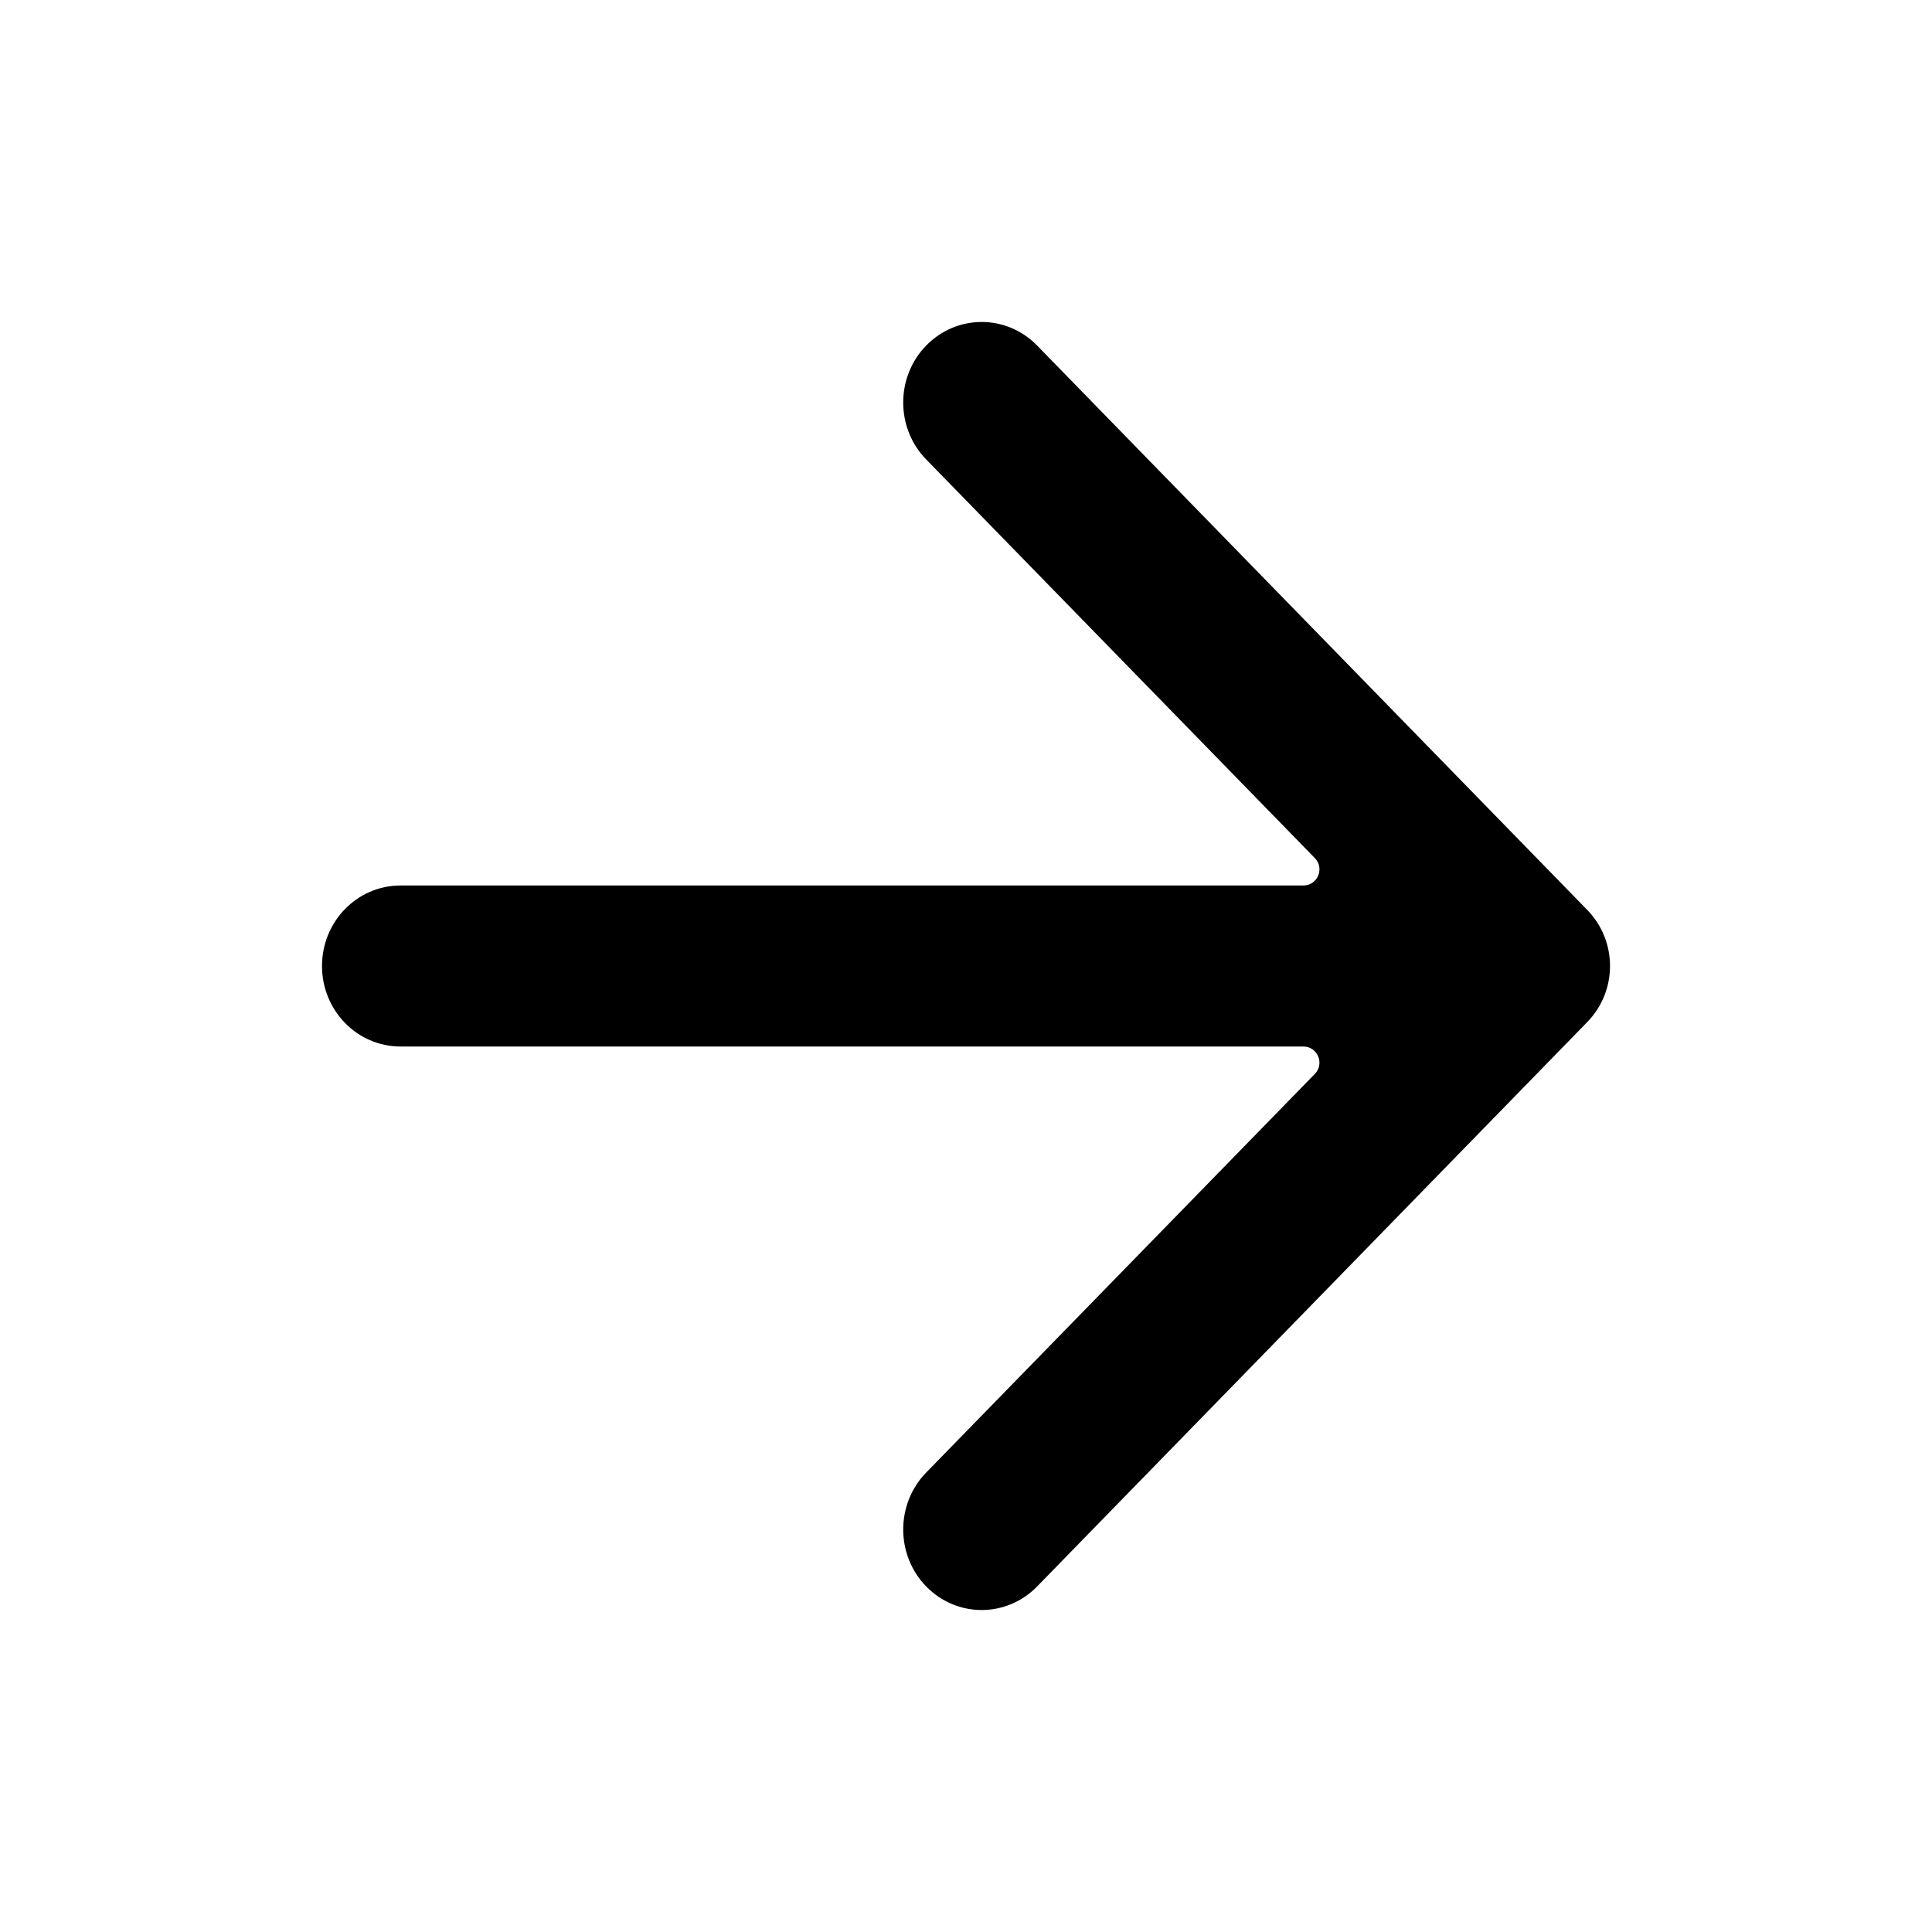
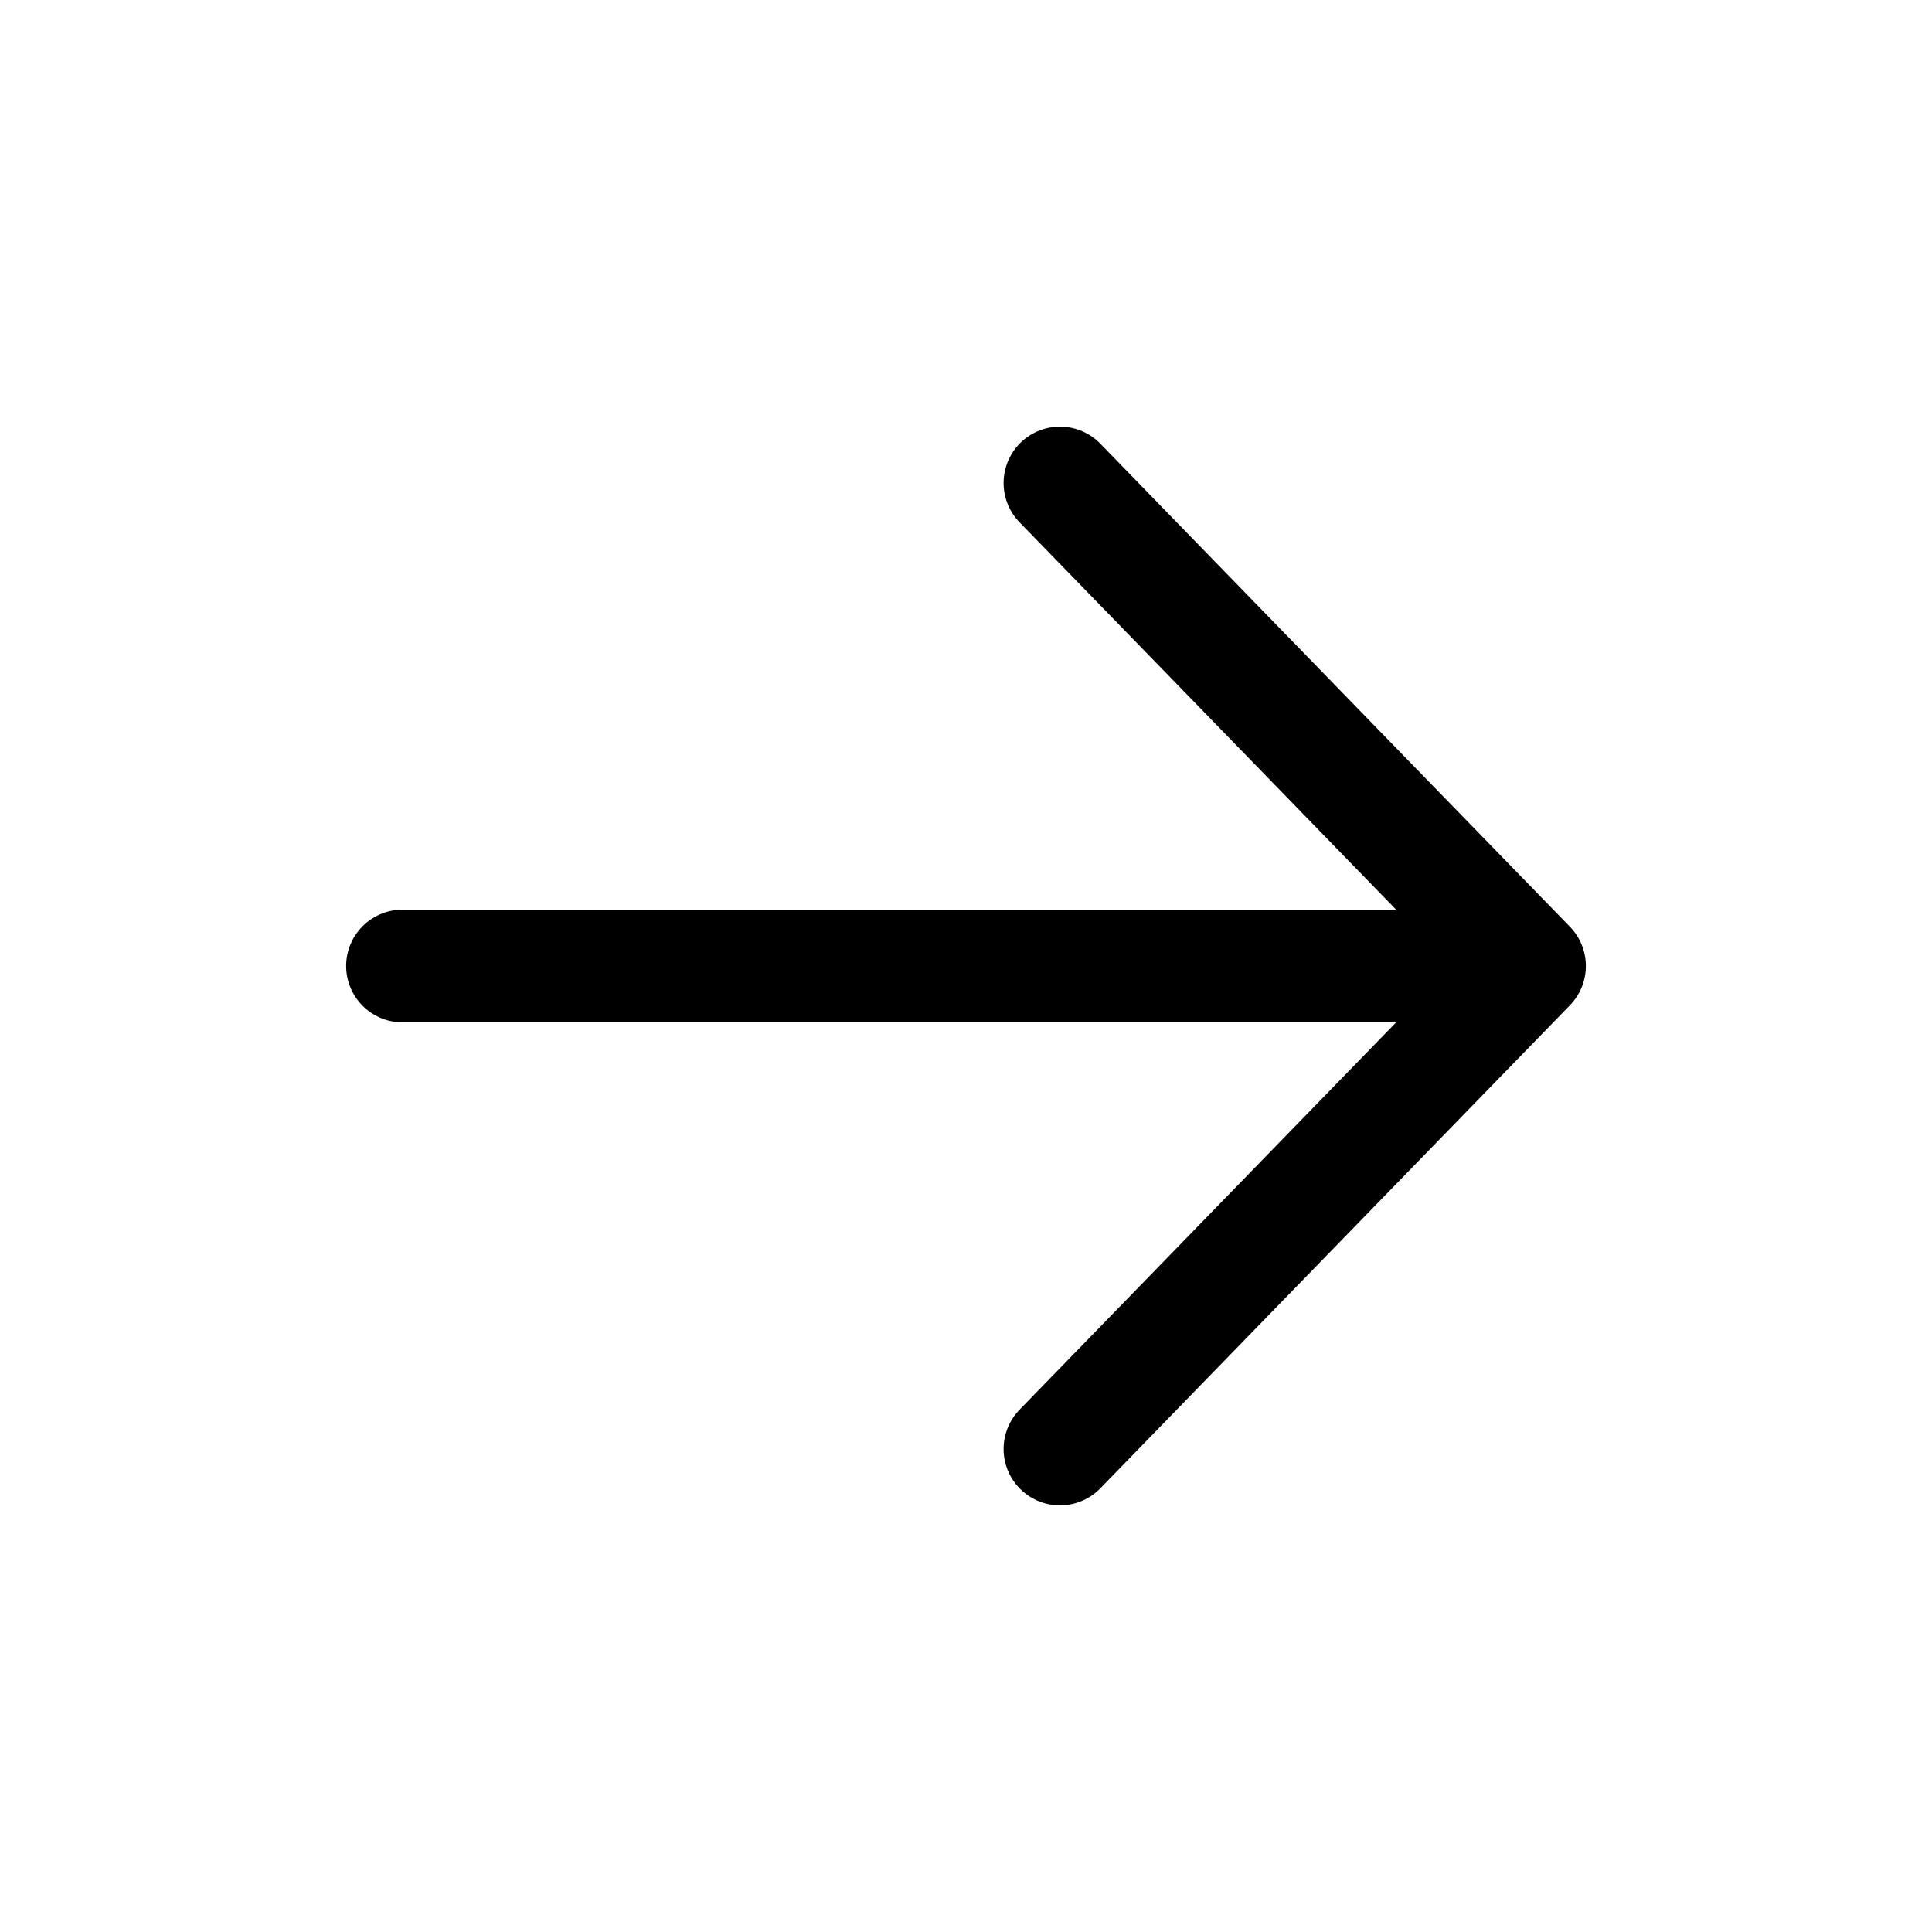
<svg xmlns="http://www.w3.org/2000/svg" width="24" height="24" viewBox="0 0 24 24" fill="none">
-   <path fill-rule="evenodd" clip-rule="evenodd" d="M11.505 4.293C11.125 4.683 11.125 5.317 11.505 5.707L16.334 10.66C16.457 10.787 16.367 11 16.19 11L4.975 11C4.436 11 4 11.448 4 12C4 12.552 4.436 13 4.975 13L16.19 13C16.367 13 16.457 13.213 16.334 13.34L11.505 18.293C11.125 18.683 11.125 19.317 11.505 19.707C11.886 20.098 12.503 20.098 12.884 19.707L19.716 12.698C20.095 12.31 20.095 11.69 19.716 11.302L12.884 4.293C12.503 3.902 11.886 3.902 11.505 4.293Z" fill="currentColor" />
+   <path d="M13.167 6L19 12M19 12L13.167 18M19 12L5 12" stroke="currentColor" stroke-width="1.4" stroke-linecap="round" stroke-linejoin="round" />
</svg>
